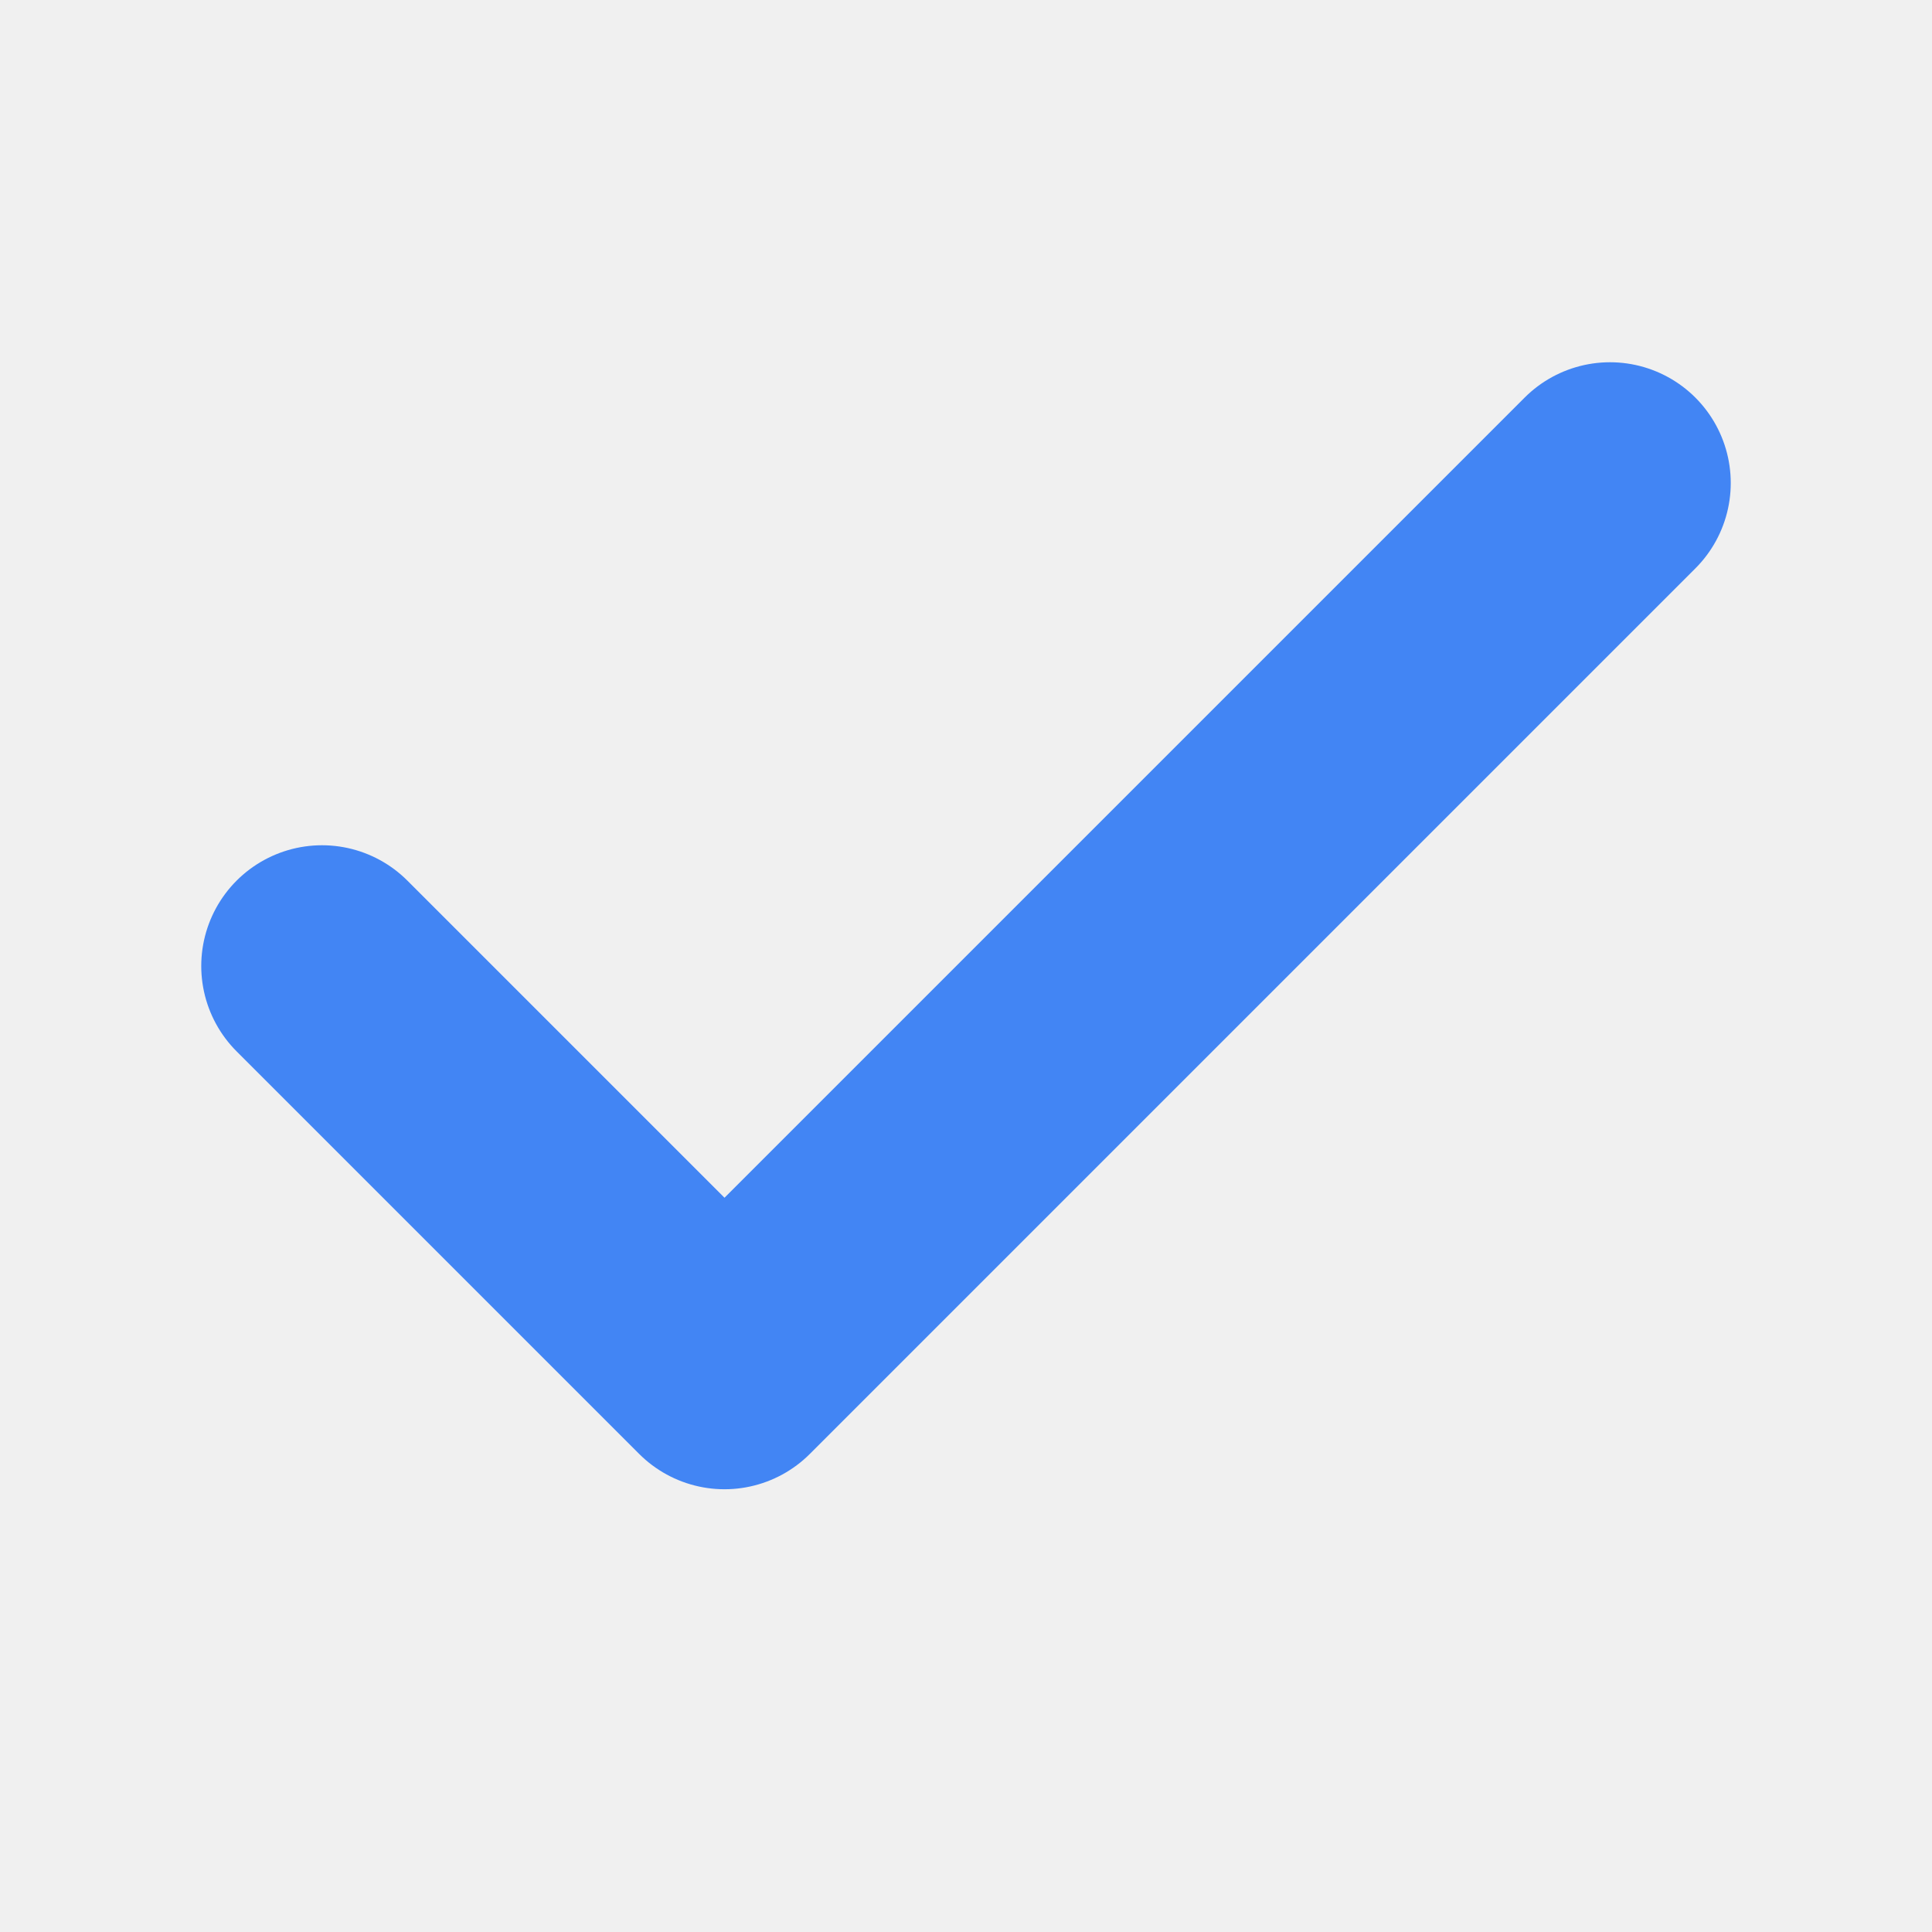
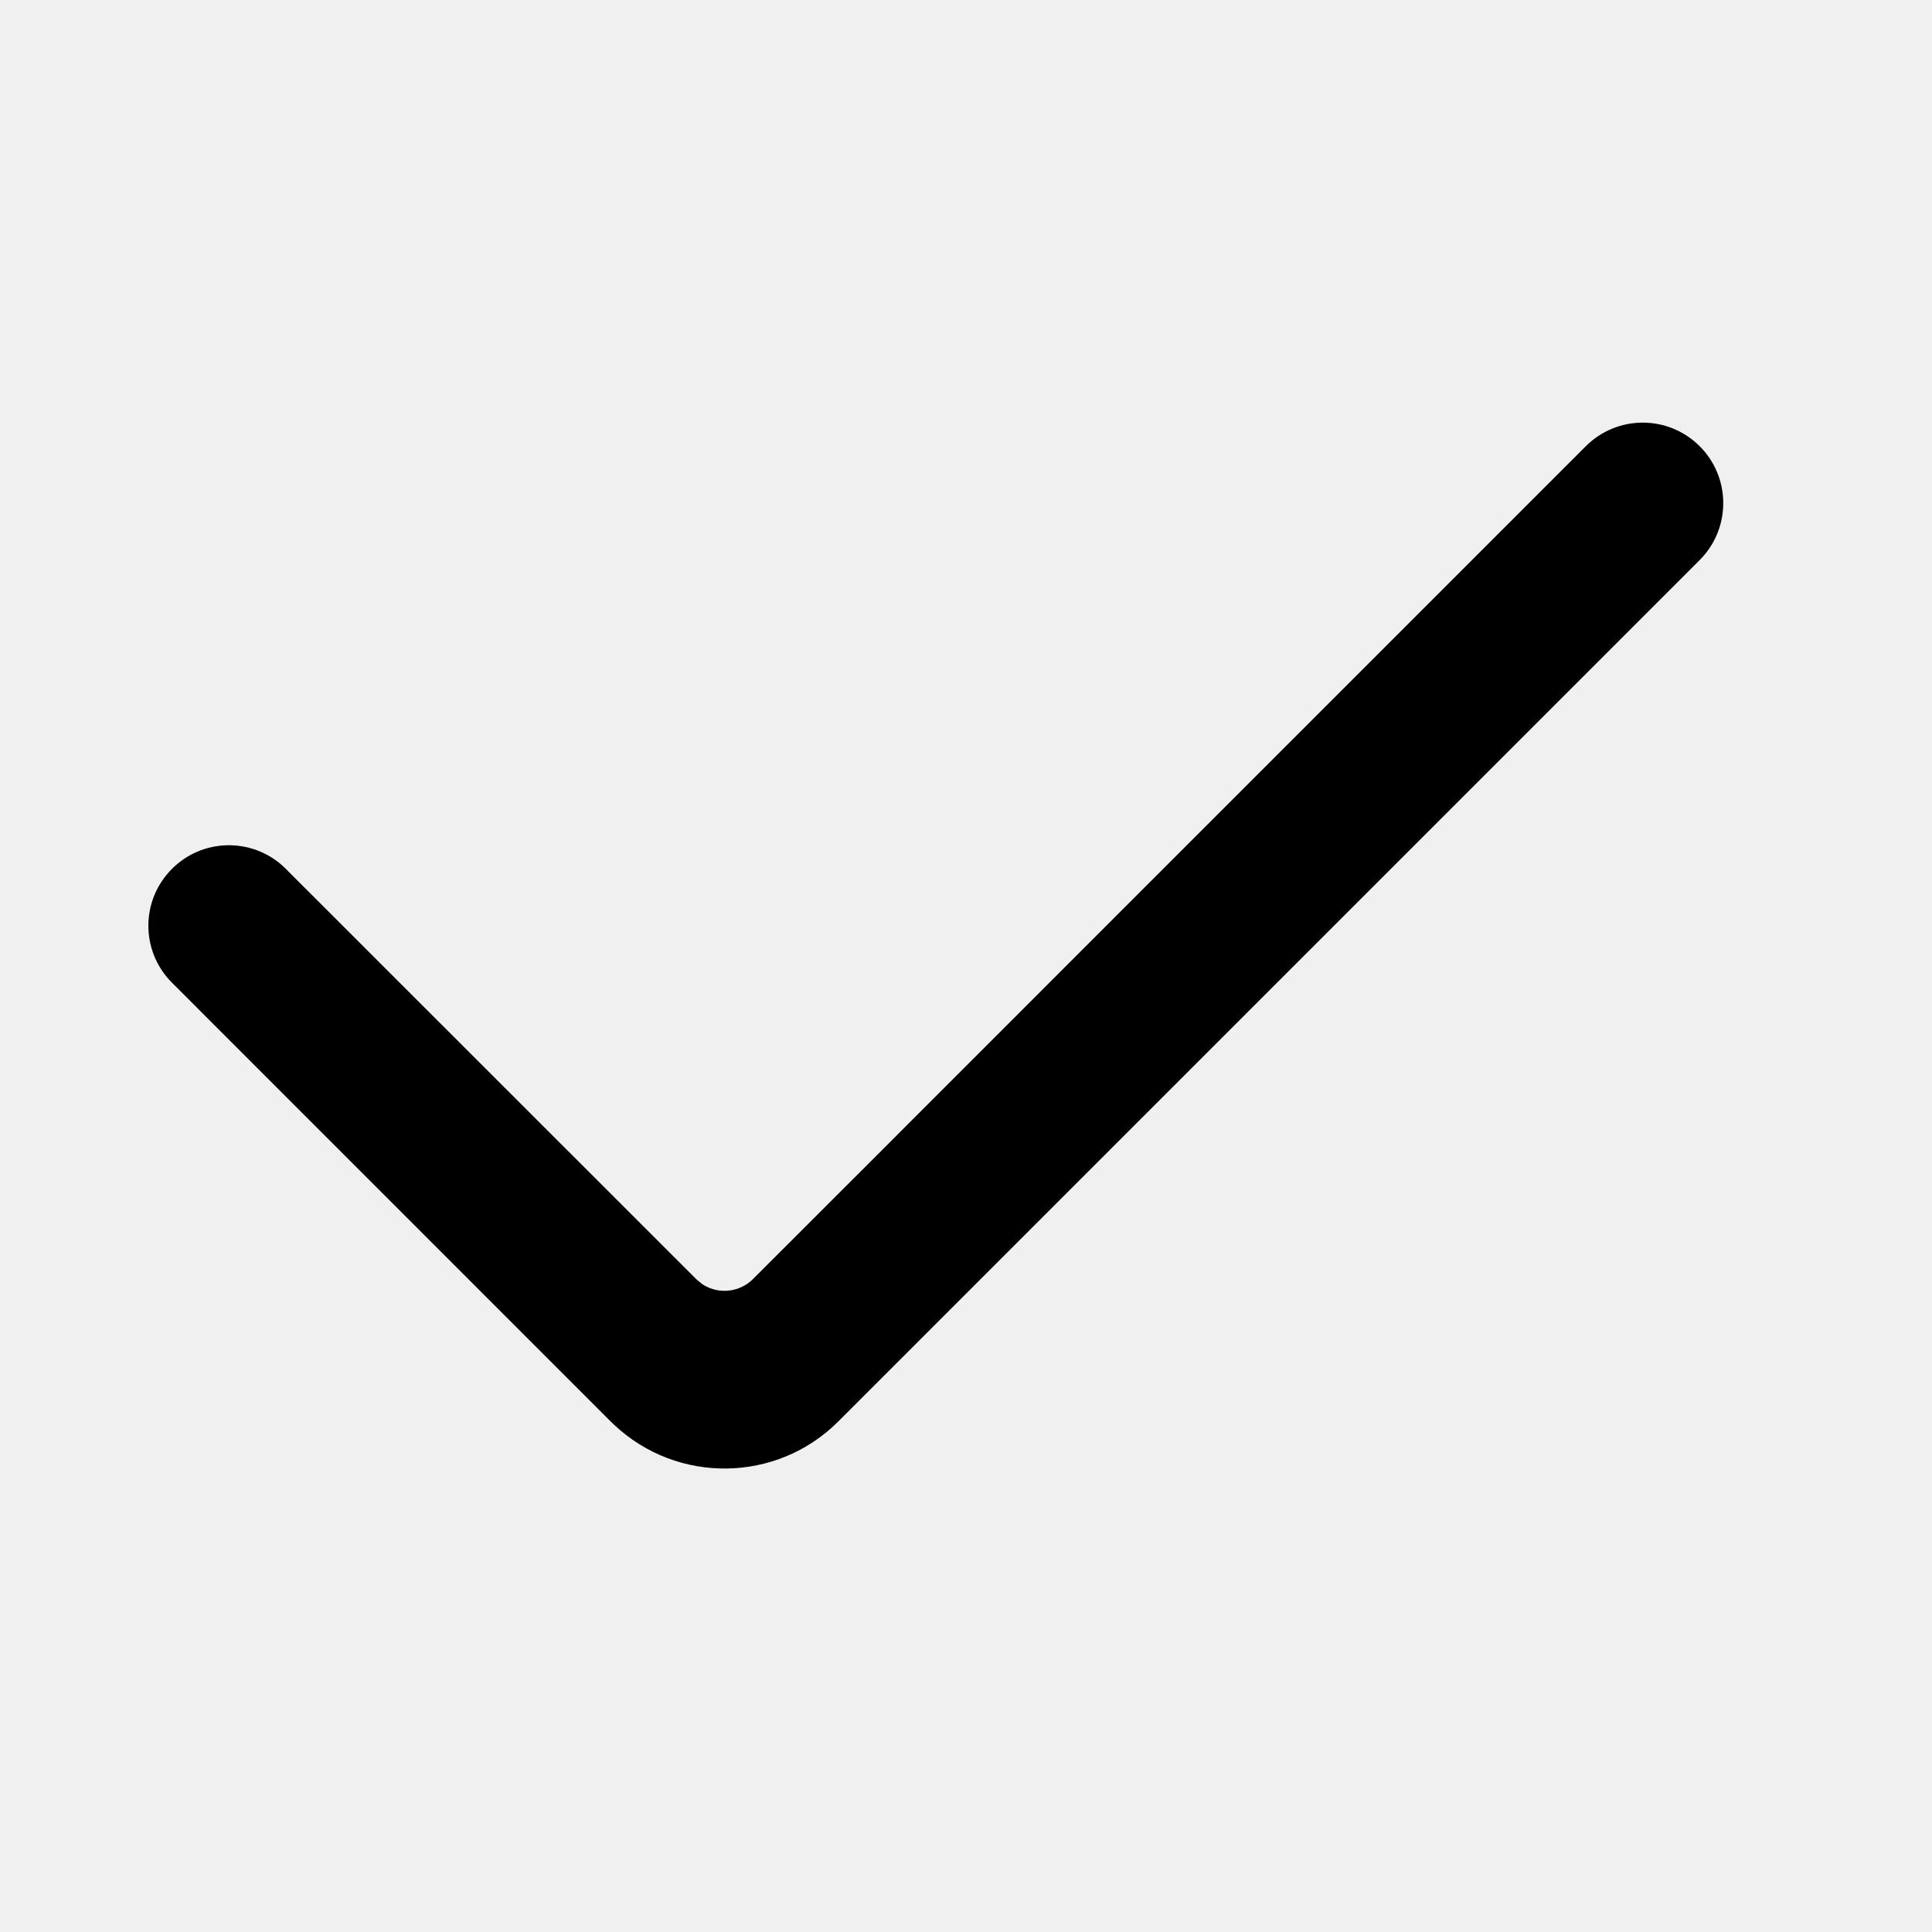
- <svg xmlns="http://www.w3.org/2000/svg" viewBox="0 0 24 24" width="24" height="24">
-   <polyline points="20 6 9 17 4 12" fill="none" stroke="#4285f4" stroke-width="3" stroke-linecap="round" stroke-linejoin="round" />
+ <svg xmlns="http://www.w3.org/2000/svg" xmlns:xlink="http://www.w3.org/1999/xlink" width="24" height="24" viewBox="0 0 24 24" version="1.1">
+   <defs>
+     <path d="M12.086,21.235 C11.695,21.626 11.062,21.626 10.672,21.235 C10.293,20.857 10.281,20.25 10.637,19.857 L10.672,19.821 L15.772,14.719 L15.829,14.65 C15.953,14.466 15.941,14.217 15.793,14.045 L15.768,14.018 L14.354,12.603 L11.172,9.422 L5.422,3.672 C5.031,3.281 5.031,2.648 5.422,2.257 C5.8,1.879 6.407,1.867 6.8,2.223 L6.836,2.257 L12.579,8 L12.586,8.007 L17.536,12.957 C18.302,13.723 18.316,14.957 17.579,15.741 L17.536,15.786 L12.086,21.235 Z" id="_path-1" />
+   </defs>
+   <g id="_Public/ic_public_ok_filled" stroke="none" stroke-width="1" fill="none" fill-rule="evenodd">
+     <mask id="_mask-2" fill="white">
+       <use xlink:href="#_path-1" />
+     </mask>
+     <use id="_形状结合" fill="#000000" fill-rule="nonzero" transform="translate(11.625, 11.74632) rotate(-270) translate(-11.625, -11.74632) " xlink:href="#_path-1" />
+   </g>
</svg>
